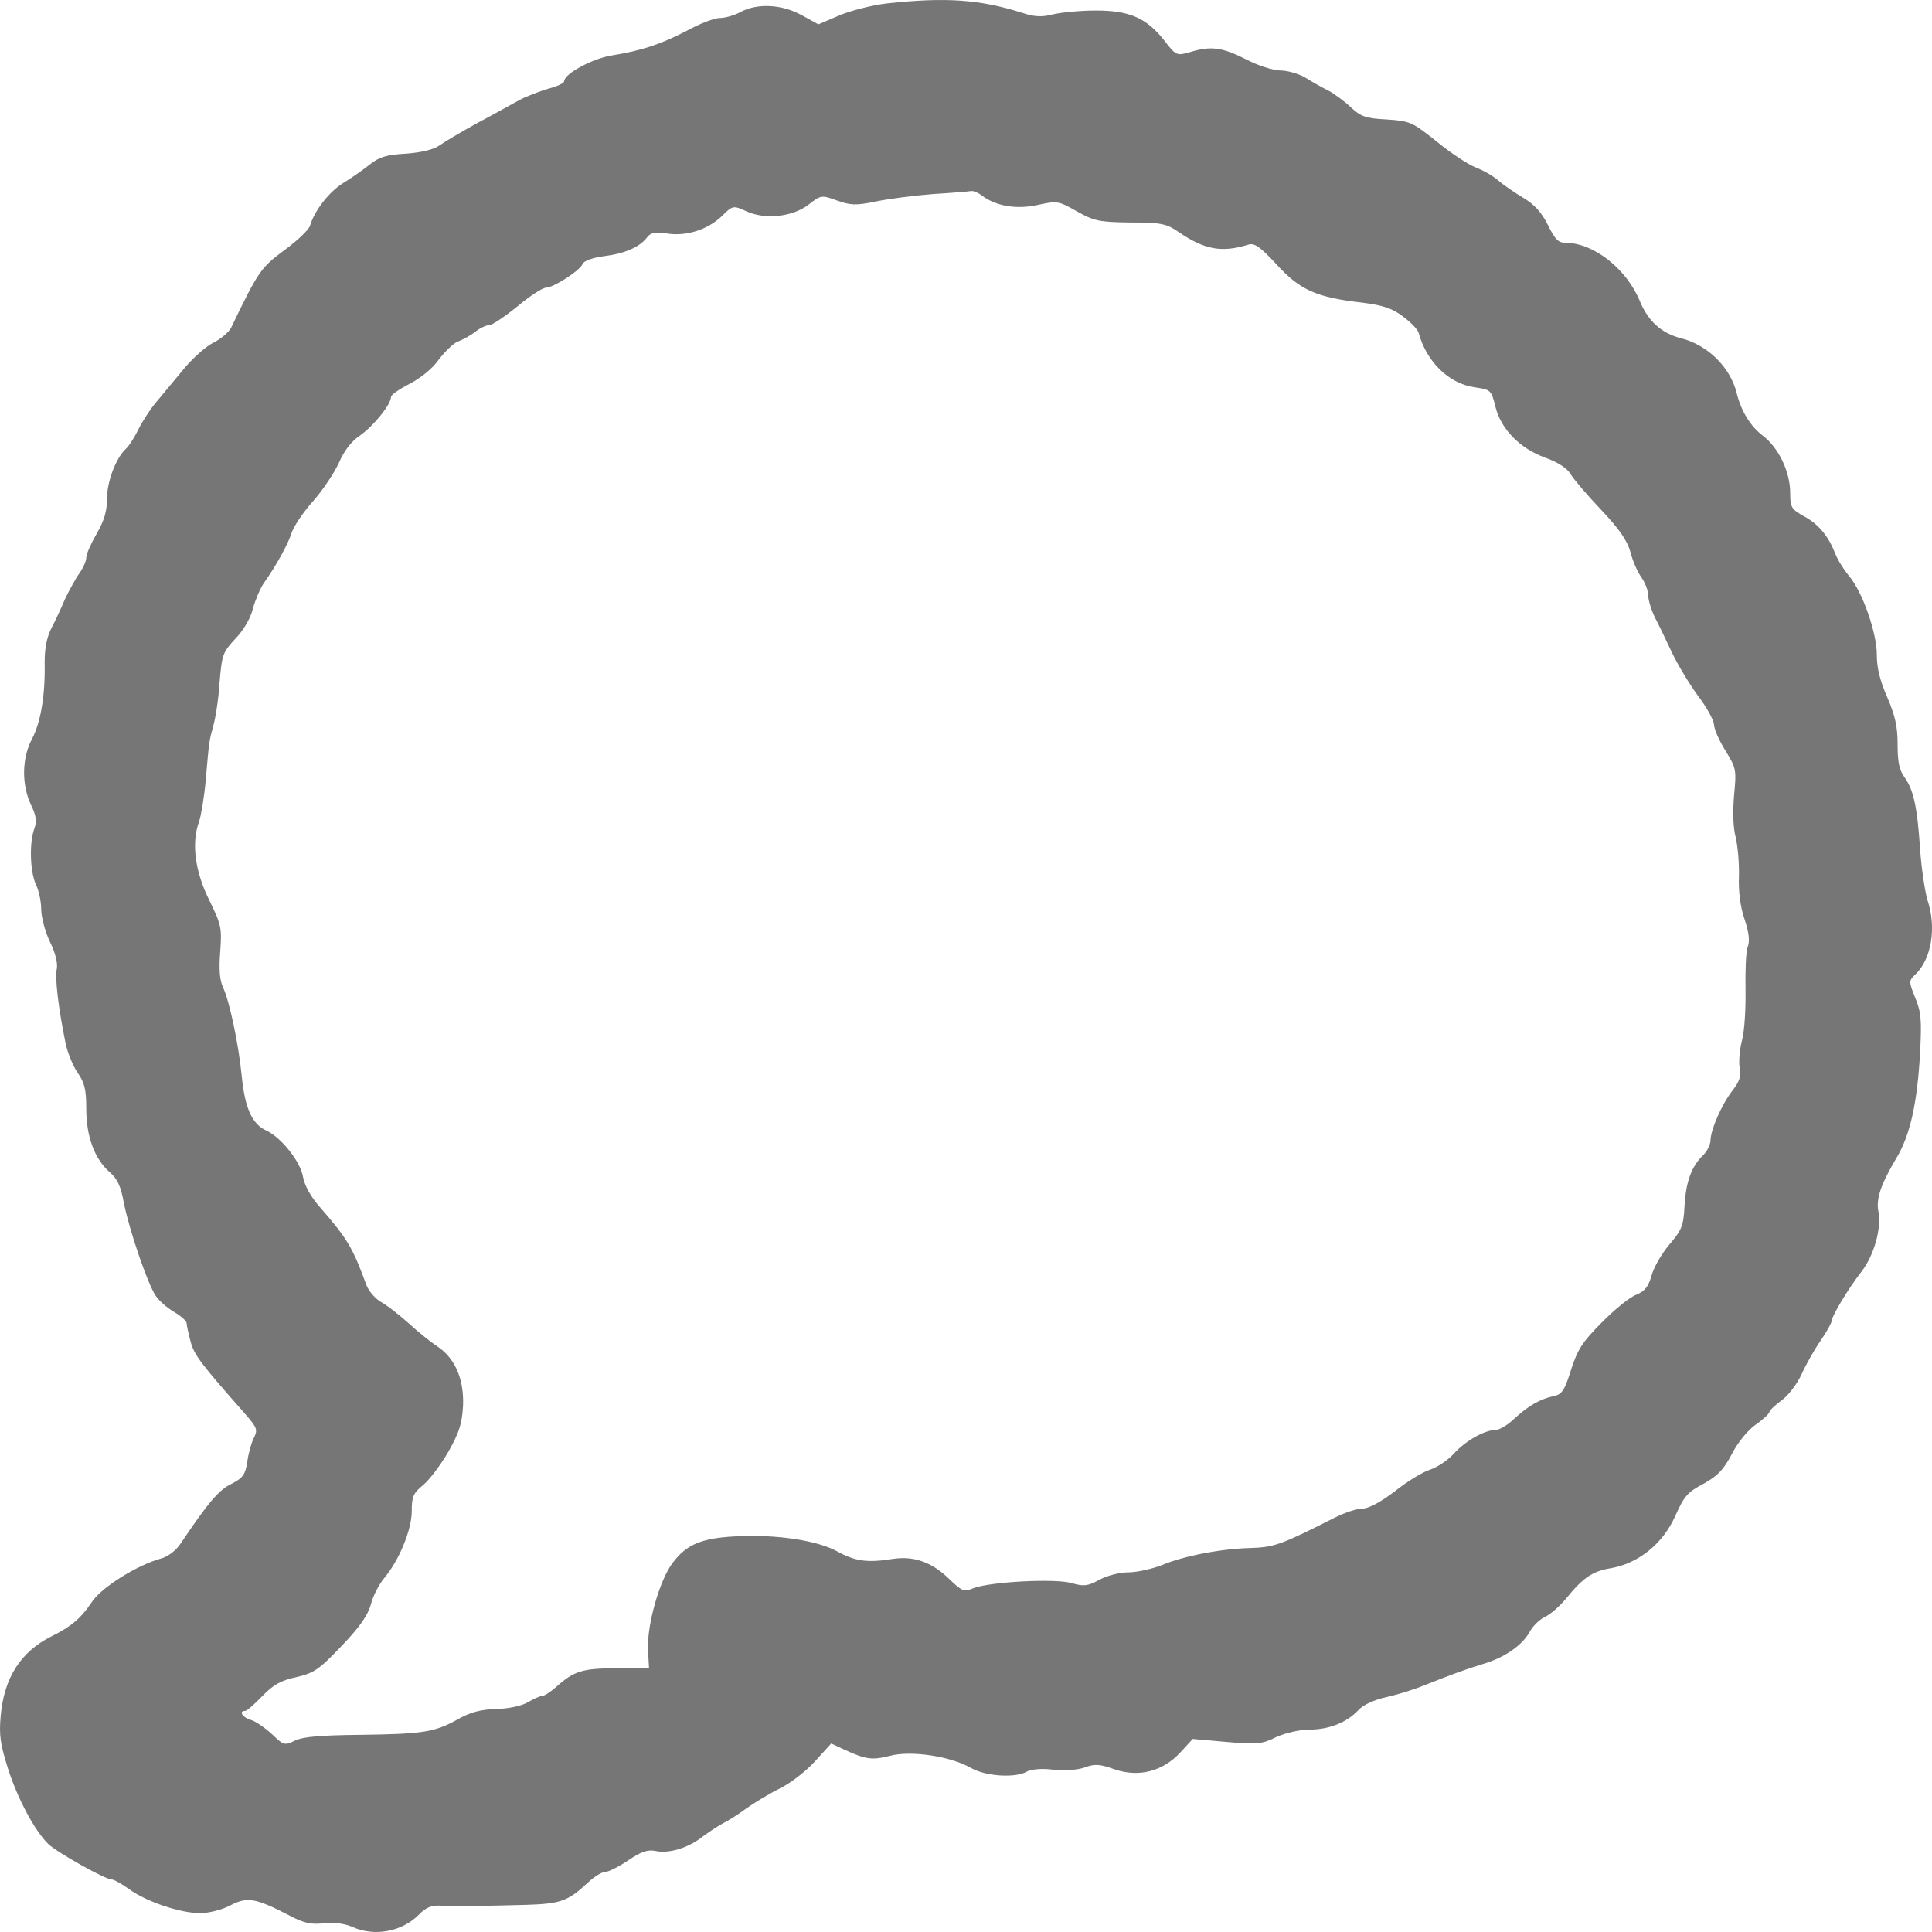
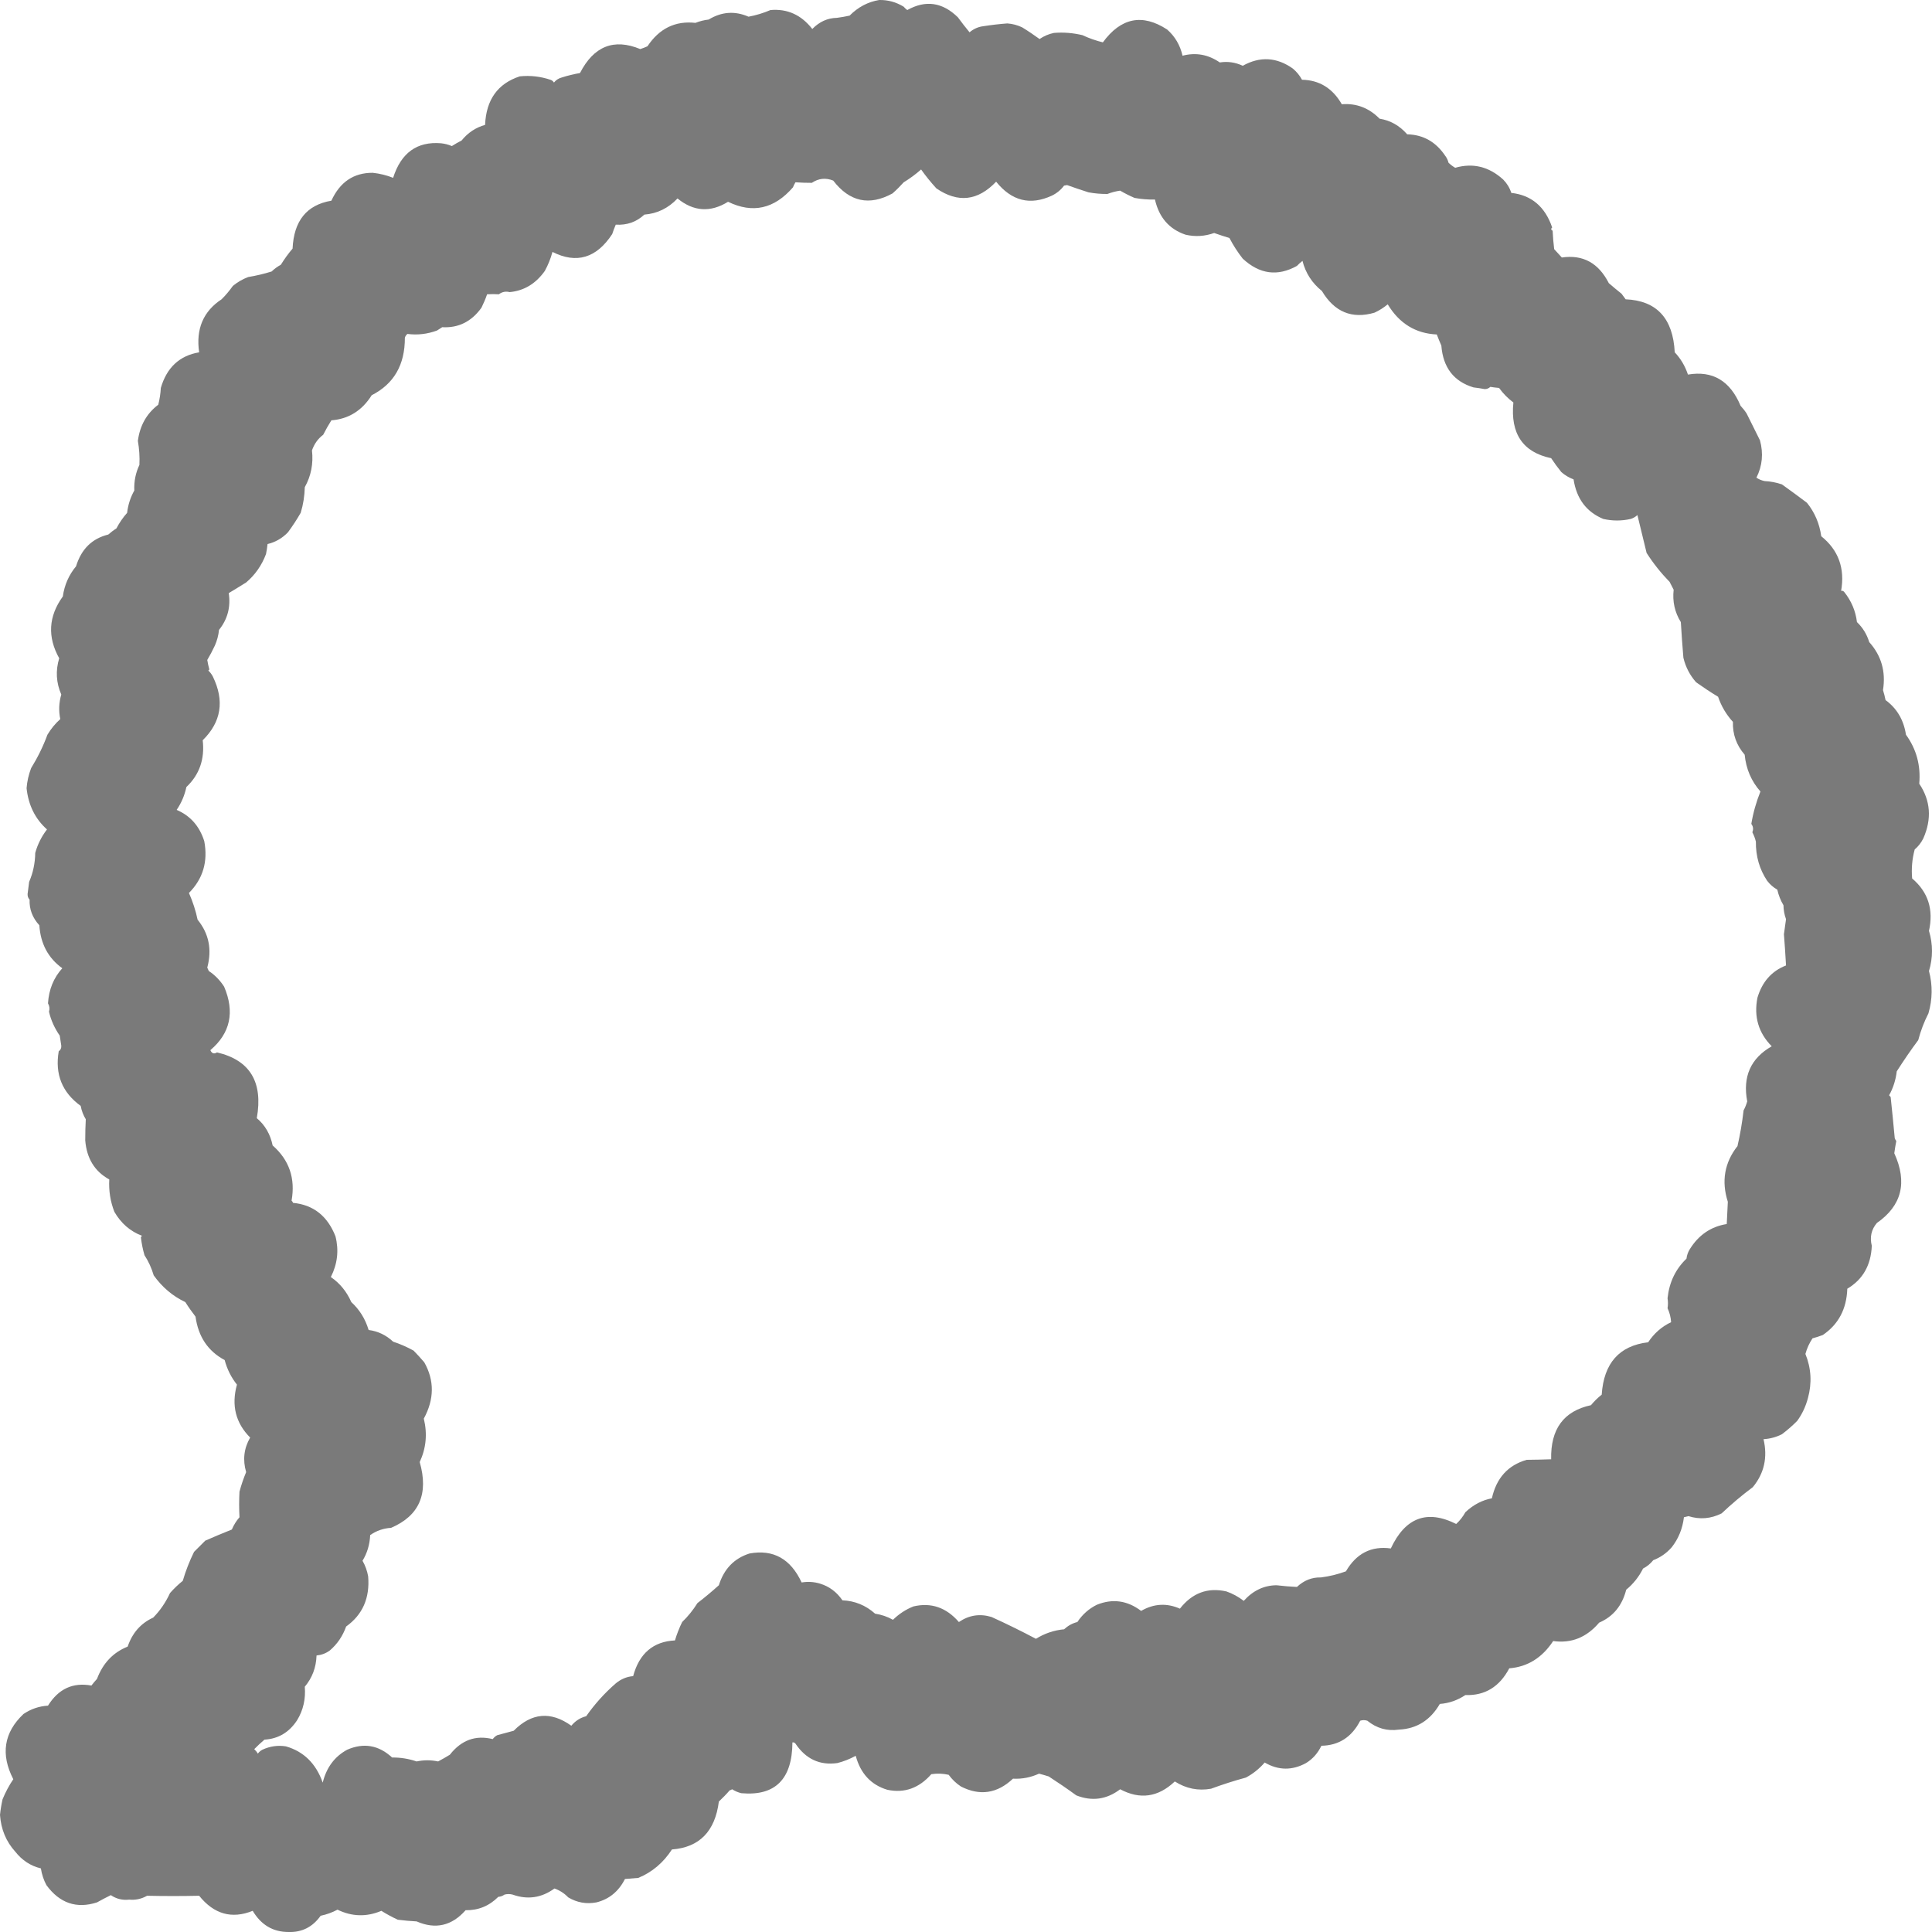
<svg xmlns="http://www.w3.org/2000/svg" width="25" height="25" viewBox="0 0 25 25" fill="none">
-   <path d="M11.477 0.044C11.275 0.068 10.993 0.141 10.85 0.204L10.59 0.315L10.37 0.194C10.115 0.054 9.796 0.039 9.581 0.156C9.501 0.199 9.384 0.233 9.312 0.233C9.245 0.233 9.053 0.306 8.887 0.398C8.542 0.577 8.3 0.655 7.914 0.718C7.668 0.757 7.3 0.955 7.3 1.052C7.3 1.076 7.206 1.12 7.09 1.149C6.978 1.183 6.812 1.246 6.722 1.294C6.632 1.343 6.39 1.479 6.18 1.59C5.969 1.706 5.75 1.837 5.687 1.881C5.615 1.934 5.458 1.973 5.257 1.988C5.001 2.002 4.907 2.031 4.786 2.128C4.701 2.196 4.548 2.303 4.445 2.366C4.262 2.477 4.069 2.724 4.011 2.923C3.993 2.976 3.845 3.117 3.679 3.238C3.379 3.461 3.347 3.5 2.993 4.236C2.966 4.294 2.863 4.382 2.769 4.43C2.675 4.474 2.491 4.634 2.37 4.784C2.245 4.934 2.084 5.128 2.012 5.215C1.94 5.302 1.842 5.453 1.792 5.554C1.743 5.656 1.671 5.768 1.631 5.806C1.501 5.923 1.384 6.233 1.384 6.456C1.384 6.616 1.349 6.737 1.25 6.907C1.178 7.033 1.116 7.168 1.116 7.217C1.116 7.26 1.075 7.352 1.026 7.42C0.977 7.488 0.896 7.638 0.842 7.75C0.793 7.866 0.712 8.041 0.663 8.133C0.605 8.249 0.578 8.39 0.578 8.569C0.587 8.991 0.528 9.344 0.416 9.558C0.282 9.81 0.278 10.149 0.399 10.411C0.47 10.556 0.479 10.629 0.443 10.726C0.376 10.915 0.39 11.288 0.466 11.448C0.502 11.52 0.533 11.666 0.533 11.763C0.533 11.864 0.582 12.053 0.645 12.184C0.721 12.339 0.748 12.466 0.735 12.538C0.708 12.655 0.757 13.052 0.851 13.512C0.878 13.629 0.945 13.798 1.008 13.886C1.093 14.011 1.116 14.094 1.116 14.346C1.116 14.704 1.223 14.995 1.416 15.165C1.519 15.252 1.564 15.349 1.604 15.572C1.676 15.926 1.904 16.595 2.012 16.764C2.057 16.832 2.169 16.929 2.254 16.977C2.344 17.031 2.415 17.094 2.415 17.123C2.415 17.147 2.438 17.254 2.465 17.355C2.509 17.53 2.595 17.641 3.159 18.281C3.329 18.475 3.338 18.499 3.285 18.606C3.253 18.669 3.213 18.809 3.2 18.916C3.173 19.081 3.146 19.124 2.993 19.202C2.832 19.279 2.693 19.444 2.335 19.977C2.276 20.065 2.173 20.142 2.088 20.166C1.779 20.249 1.304 20.544 1.183 20.738C1.053 20.932 0.923 21.049 0.667 21.174C0.269 21.373 0.053 21.708 0.009 22.202C-0.014 22.454 0.004 22.57 0.103 22.885C0.228 23.278 0.452 23.695 0.627 23.864C0.748 23.976 1.362 24.32 1.443 24.32C1.474 24.32 1.577 24.378 1.671 24.446C1.891 24.606 2.33 24.756 2.59 24.756C2.702 24.756 2.877 24.712 2.984 24.654C3.2 24.543 3.303 24.557 3.751 24.79C3.935 24.887 4.029 24.906 4.194 24.887C4.32 24.872 4.459 24.892 4.548 24.93C4.844 25.066 5.203 24.998 5.427 24.77C5.508 24.683 5.588 24.654 5.696 24.659C5.884 24.669 6.26 24.664 6.807 24.649C7.255 24.635 7.35 24.601 7.605 24.363C7.686 24.286 7.789 24.223 7.829 24.223C7.874 24.223 8.008 24.155 8.129 24.073C8.295 23.961 8.38 23.932 8.479 23.951C8.654 23.99 8.909 23.913 9.097 23.762C9.183 23.7 9.299 23.622 9.357 23.593C9.416 23.564 9.55 23.481 9.653 23.404C9.756 23.331 9.953 23.21 10.092 23.142C10.231 23.074 10.437 22.914 10.549 22.788L10.756 22.561L10.921 22.638C11.204 22.769 11.284 22.779 11.513 22.721C11.786 22.648 12.297 22.725 12.562 22.876C12.754 22.987 13.14 23.011 13.288 22.924C13.341 22.895 13.485 22.88 13.628 22.9C13.772 22.914 13.942 22.905 14.036 22.871C14.166 22.822 14.233 22.827 14.421 22.895C14.735 23.002 15.044 22.924 15.273 22.677L15.434 22.502L15.874 22.541C16.264 22.575 16.331 22.57 16.514 22.478C16.631 22.425 16.819 22.381 16.945 22.381C17.196 22.381 17.429 22.289 17.577 22.129C17.639 22.061 17.783 21.994 17.944 21.96C18.092 21.926 18.312 21.858 18.437 21.805C18.769 21.674 18.948 21.606 19.186 21.533C19.468 21.451 19.696 21.291 19.791 21.121C19.831 21.044 19.921 20.956 19.992 20.922C20.059 20.893 20.18 20.787 20.261 20.69C20.485 20.414 20.606 20.331 20.848 20.292C21.202 20.229 21.516 19.977 21.677 19.619C21.789 19.367 21.834 19.309 22.04 19.202C22.224 19.1 22.3 19.023 22.408 18.819C22.484 18.669 22.614 18.509 22.717 18.436C22.816 18.368 22.896 18.291 22.896 18.271C22.896 18.252 22.968 18.184 23.053 18.121C23.138 18.063 23.255 17.908 23.313 17.782C23.367 17.661 23.479 17.462 23.56 17.346C23.64 17.23 23.703 17.113 23.703 17.089C23.703 17.031 23.918 16.672 24.088 16.454C24.25 16.246 24.348 15.892 24.308 15.684C24.272 15.519 24.335 15.33 24.537 14.99C24.716 14.695 24.81 14.278 24.846 13.619C24.868 13.192 24.859 13.095 24.783 12.911C24.698 12.698 24.698 12.693 24.788 12.606C24.994 12.407 25.061 12 24.94 11.642C24.909 11.535 24.864 11.244 24.846 10.992C24.81 10.44 24.761 10.222 24.644 10.057C24.577 9.965 24.555 9.863 24.555 9.63C24.555 9.398 24.523 9.262 24.42 9.02C24.326 8.806 24.286 8.642 24.286 8.472C24.286 8.186 24.097 7.648 23.923 7.449C23.86 7.372 23.779 7.246 23.748 7.163C23.658 6.936 23.533 6.781 23.34 6.679C23.179 6.587 23.165 6.563 23.165 6.378C23.165 6.107 23.017 5.797 22.816 5.642C22.654 5.521 22.529 5.322 22.471 5.08C22.385 4.745 22.094 4.464 21.753 4.377C21.503 4.314 21.328 4.159 21.22 3.897C21.045 3.475 20.62 3.141 20.252 3.141C20.163 3.141 20.118 3.092 20.028 2.908C19.947 2.748 19.858 2.647 19.71 2.559C19.598 2.492 19.45 2.39 19.383 2.332C19.316 2.273 19.186 2.201 19.096 2.167C19.006 2.133 18.782 1.988 18.598 1.837C18.276 1.58 18.249 1.566 17.949 1.546C17.675 1.532 17.608 1.508 17.483 1.391C17.402 1.314 17.272 1.217 17.191 1.173C17.11 1.135 16.976 1.057 16.891 1.004C16.806 0.955 16.662 0.912 16.568 0.912C16.479 0.912 16.277 0.849 16.12 0.766C15.815 0.611 15.667 0.592 15.399 0.674C15.228 0.723 15.219 0.723 15.062 0.519C14.834 0.233 14.619 0.136 14.18 0.136C13.982 0.136 13.736 0.16 13.628 0.185C13.485 0.223 13.382 0.219 13.225 0.165C12.674 -0.009 12.235 -0.038 11.477 0.044ZM12.705 2.53C12.884 2.666 13.153 2.714 13.431 2.651C13.678 2.598 13.695 2.598 13.933 2.734C14.157 2.86 14.224 2.874 14.628 2.879C15.027 2.879 15.094 2.894 15.255 3.005C15.591 3.233 15.811 3.272 16.156 3.165C16.232 3.141 16.308 3.194 16.519 3.422C16.819 3.752 17.034 3.849 17.626 3.916C17.895 3.95 18.016 3.989 18.155 4.096C18.253 4.168 18.343 4.26 18.356 4.304C18.459 4.682 18.746 4.963 19.082 5.012C19.289 5.041 19.297 5.046 19.351 5.264C19.423 5.554 19.665 5.802 19.997 5.923C20.158 5.981 20.279 6.058 20.324 6.136C20.364 6.204 20.548 6.417 20.727 6.606C20.965 6.858 21.063 7.008 21.099 7.149C21.126 7.256 21.189 7.401 21.238 7.469C21.287 7.537 21.328 7.643 21.328 7.706C21.328 7.764 21.368 7.895 21.413 7.987C21.462 8.079 21.561 8.288 21.637 8.448C21.713 8.608 21.866 8.86 21.973 9.005C22.085 9.151 22.175 9.32 22.179 9.373C22.179 9.432 22.247 9.587 22.327 9.713C22.466 9.94 22.471 9.96 22.439 10.289C22.421 10.498 22.426 10.701 22.457 10.822C22.484 10.929 22.506 11.157 22.502 11.331C22.493 11.53 22.52 11.739 22.574 11.894C22.632 12.068 22.645 12.18 22.614 12.257C22.591 12.32 22.583 12.567 22.587 12.81C22.591 13.057 22.574 13.338 22.542 13.459C22.511 13.58 22.497 13.74 22.511 13.818C22.533 13.924 22.511 13.992 22.417 14.113C22.278 14.293 22.139 14.612 22.134 14.753C22.134 14.806 22.094 14.893 22.04 14.947C21.888 15.092 21.816 15.291 21.798 15.601C21.785 15.863 21.762 15.916 21.601 16.105C21.503 16.221 21.399 16.401 21.372 16.503C21.328 16.653 21.287 16.706 21.171 16.755C21.09 16.784 20.889 16.948 20.727 17.113C20.476 17.365 20.413 17.462 20.328 17.729C20.243 18 20.212 18.044 20.095 18.068C19.921 18.107 19.773 18.194 19.589 18.363C19.508 18.441 19.401 18.504 19.351 18.504C19.212 18.504 18.961 18.645 18.809 18.814C18.733 18.897 18.594 18.989 18.504 19.018C18.41 19.047 18.204 19.173 18.047 19.299C17.863 19.439 17.707 19.522 17.626 19.522C17.554 19.522 17.397 19.575 17.272 19.638C16.582 19.987 16.492 20.021 16.187 20.031C15.802 20.04 15.318 20.133 15.031 20.254C14.905 20.302 14.713 20.346 14.601 20.346C14.489 20.346 14.323 20.389 14.224 20.443C14.076 20.525 14.023 20.53 13.87 20.486C13.66 20.423 12.826 20.467 12.602 20.549C12.472 20.603 12.45 20.593 12.284 20.433C12.06 20.215 11.831 20.133 11.562 20.171C11.226 20.225 11.069 20.205 10.832 20.074C10.567 19.929 10.025 19.851 9.505 19.881C9.075 19.905 8.882 19.987 8.707 20.22C8.537 20.438 8.371 21.024 8.385 21.344L8.398 21.582L7.972 21.586C7.533 21.591 7.43 21.62 7.197 21.829C7.125 21.892 7.045 21.945 7.018 21.945C6.987 21.945 6.906 21.984 6.83 22.027C6.749 22.076 6.579 22.11 6.422 22.115C6.22 22.119 6.081 22.158 5.92 22.25C5.624 22.415 5.472 22.439 4.647 22.449C4.159 22.454 3.921 22.473 3.818 22.522C3.684 22.59 3.67 22.585 3.518 22.439C3.428 22.357 3.303 22.27 3.244 22.255C3.141 22.226 3.083 22.139 3.173 22.139C3.195 22.139 3.294 22.052 3.392 21.95C3.531 21.805 3.63 21.746 3.831 21.703C4.064 21.649 4.127 21.606 4.419 21.3C4.656 21.053 4.759 20.903 4.799 20.762C4.826 20.651 4.907 20.496 4.974 20.418C5.167 20.186 5.328 19.793 5.328 19.556C5.328 19.367 5.346 19.323 5.476 19.216C5.557 19.149 5.7 18.96 5.799 18.79C5.942 18.538 5.978 18.427 5.992 18.189C6.005 17.845 5.889 17.569 5.646 17.414C5.566 17.36 5.404 17.23 5.288 17.123C5.167 17.016 5.01 16.89 4.929 16.847C4.853 16.803 4.768 16.701 4.741 16.628C4.566 16.149 4.499 16.032 4.136 15.616C4.02 15.485 3.939 15.335 3.921 15.228C3.885 15.024 3.634 14.714 3.442 14.627C3.262 14.545 3.168 14.336 3.128 13.924C3.087 13.507 2.971 12.96 2.886 12.776C2.841 12.679 2.832 12.538 2.85 12.31C2.872 12.005 2.863 11.966 2.707 11.646C2.523 11.278 2.474 10.905 2.577 10.629C2.603 10.546 2.644 10.309 2.662 10.096C2.707 9.577 2.707 9.587 2.76 9.393C2.787 9.301 2.828 9.049 2.841 8.835C2.872 8.472 2.881 8.443 3.043 8.268C3.146 8.162 3.24 8.007 3.271 7.881C3.303 7.764 3.365 7.619 3.41 7.551C3.585 7.304 3.728 7.037 3.773 6.897C3.796 6.819 3.921 6.63 4.051 6.485C4.181 6.34 4.329 6.112 4.387 5.986C4.45 5.836 4.548 5.71 4.656 5.637C4.831 5.516 5.059 5.235 5.059 5.138C5.059 5.109 5.167 5.036 5.297 4.968C5.44 4.895 5.593 4.774 5.678 4.653C5.759 4.546 5.871 4.44 5.924 4.42C5.978 4.401 6.077 4.348 6.144 4.299C6.207 4.246 6.292 4.207 6.332 4.207C6.368 4.207 6.534 4.096 6.695 3.965C6.857 3.829 7.022 3.723 7.063 3.723C7.161 3.723 7.506 3.5 7.538 3.417C7.551 3.378 7.663 3.335 7.816 3.315C8.085 3.281 8.277 3.199 8.376 3.068C8.421 3.01 8.479 3 8.622 3.02C8.869 3.063 9.151 2.976 9.335 2.802C9.483 2.656 9.487 2.656 9.658 2.734C9.9 2.845 10.258 2.807 10.464 2.647C10.621 2.525 10.63 2.521 10.827 2.593C11.002 2.656 11.074 2.661 11.329 2.608C11.491 2.574 11.827 2.53 12.073 2.511C12.32 2.496 12.544 2.477 12.566 2.472C12.593 2.467 12.656 2.492 12.705 2.53Z" fill="#767676" />
+   <path opacity="0.968" fill-rule="evenodd" clip-rule="evenodd" d="M11.377 0C11.491 -0.002 11.596 0.027 11.694 0.087C11.708 0.104 11.723 0.118 11.74 0.13C11.978 -0.003 12.196 0.029 12.395 0.224C12.444 0.291 12.494 0.355 12.546 0.418C12.598 0.374 12.658 0.347 12.725 0.339C12.828 0.323 12.931 0.311 13.035 0.303C13.102 0.308 13.166 0.325 13.227 0.354C13.304 0.401 13.378 0.452 13.452 0.505C13.509 0.466 13.571 0.44 13.637 0.426C13.759 0.416 13.882 0.425 14.007 0.455C14.092 0.495 14.181 0.526 14.271 0.548C14.505 0.229 14.782 0.173 15.103 0.382C15.205 0.472 15.271 0.585 15.302 0.721C15.474 0.676 15.634 0.705 15.784 0.808C15.886 0.792 15.985 0.806 16.081 0.851C16.304 0.727 16.52 0.739 16.729 0.887C16.777 0.927 16.817 0.975 16.848 1.032C17.072 1.036 17.244 1.142 17.363 1.349C17.552 1.334 17.715 1.397 17.852 1.536C17.991 1.558 18.11 1.625 18.209 1.738C18.417 1.743 18.582 1.836 18.704 2.02C18.723 2.045 18.736 2.074 18.744 2.106C18.77 2.131 18.799 2.153 18.83 2.171C19.06 2.105 19.267 2.156 19.451 2.323C19.499 2.372 19.535 2.429 19.556 2.496C19.817 2.525 19.993 2.674 20.085 2.943C20.067 2.96 20.069 2.974 20.091 2.986C20.095 3.066 20.101 3.145 20.111 3.224C20.144 3.26 20.177 3.296 20.21 3.332C20.483 3.292 20.685 3.403 20.818 3.664C20.873 3.712 20.928 3.757 20.983 3.801C21.001 3.825 21.019 3.849 21.036 3.873C21.437 3.89 21.649 4.119 21.671 4.559C21.748 4.64 21.805 4.736 21.842 4.847C22.161 4.793 22.388 4.927 22.523 5.251C22.552 5.282 22.579 5.316 22.602 5.352C22.66 5.468 22.717 5.583 22.774 5.698C22.82 5.867 22.805 6.028 22.728 6.181C22.76 6.203 22.796 6.217 22.833 6.225C22.91 6.229 22.985 6.243 23.058 6.268C23.167 6.346 23.275 6.425 23.382 6.506C23.482 6.63 23.544 6.774 23.567 6.939C23.789 7.117 23.875 7.353 23.824 7.646C23.84 7.642 23.853 7.647 23.864 7.66C23.956 7.775 24.011 7.904 24.029 8.05C24.104 8.121 24.157 8.208 24.188 8.309C24.344 8.483 24.404 8.689 24.366 8.93C24.379 8.972 24.39 9.015 24.399 9.059C24.546 9.167 24.634 9.316 24.663 9.507C24.798 9.693 24.856 9.905 24.835 10.141C24.982 10.36 24.999 10.596 24.888 10.848C24.86 10.905 24.822 10.953 24.776 10.992C24.743 11.115 24.732 11.24 24.743 11.367C24.95 11.543 25.022 11.769 24.961 12.045C25.013 12.22 25.013 12.393 24.961 12.565C25.009 12.748 25.007 12.93 24.954 13.113C24.898 13.222 24.854 13.338 24.822 13.459C24.725 13.589 24.633 13.724 24.544 13.863C24.531 13.974 24.498 14.078 24.445 14.173C24.452 14.18 24.459 14.188 24.465 14.195C24.484 14.37 24.501 14.548 24.518 14.729C24.523 14.742 24.53 14.754 24.538 14.765C24.528 14.817 24.519 14.87 24.512 14.923C24.684 15.3 24.609 15.601 24.287 15.825C24.215 15.91 24.193 16.008 24.221 16.121C24.21 16.372 24.105 16.557 23.904 16.676C23.895 16.939 23.789 17.138 23.587 17.275C23.543 17.292 23.499 17.306 23.454 17.318C23.413 17.379 23.382 17.446 23.362 17.52C23.437 17.705 23.448 17.895 23.395 18.09C23.366 18.199 23.32 18.298 23.256 18.386C23.194 18.449 23.128 18.506 23.058 18.559C22.983 18.597 22.903 18.618 22.82 18.623C22.875 18.858 22.829 19.065 22.681 19.244C22.54 19.349 22.406 19.462 22.278 19.583C22.139 19.653 21.996 19.665 21.849 19.619C21.829 19.624 21.809 19.628 21.79 19.633C21.772 19.782 21.719 19.911 21.631 20.023C21.564 20.099 21.484 20.154 21.393 20.189C21.356 20.235 21.312 20.271 21.261 20.297C21.207 20.405 21.134 20.496 21.043 20.571C20.991 20.777 20.874 20.919 20.693 20.997C20.53 21.189 20.332 21.268 20.098 21.235C19.956 21.451 19.767 21.569 19.53 21.588C19.403 21.828 19.214 21.943 18.962 21.934C18.861 22.001 18.751 22.04 18.631 22.049C18.509 22.259 18.333 22.37 18.103 22.381C17.951 22.403 17.815 22.365 17.693 22.266C17.662 22.256 17.631 22.256 17.601 22.266C17.492 22.478 17.324 22.586 17.099 22.59C17.053 22.685 16.988 22.76 16.9 22.814C16.721 22.912 16.542 22.91 16.365 22.807C16.295 22.888 16.214 22.953 16.121 23.002C15.97 23.043 15.82 23.091 15.671 23.146C15.505 23.176 15.349 23.145 15.202 23.052C14.987 23.256 14.752 23.29 14.495 23.153C14.32 23.286 14.13 23.312 13.927 23.232C13.811 23.147 13.692 23.066 13.57 22.987C13.528 22.974 13.487 22.962 13.445 22.951C13.338 23 13.226 23.022 13.108 23.016C12.903 23.209 12.679 23.242 12.434 23.117C12.373 23.077 12.32 23.026 12.276 22.966C12.201 22.949 12.126 22.946 12.051 22.958C11.892 23.139 11.703 23.206 11.483 23.16C11.272 23.097 11.135 22.95 11.073 22.72C10.998 22.761 10.919 22.793 10.835 22.814C10.608 22.846 10.427 22.762 10.293 22.562C10.283 22.549 10.269 22.544 10.254 22.547C10.251 23.024 10.03 23.243 9.593 23.204C9.551 23.194 9.511 23.177 9.474 23.153C9.464 23.159 9.453 23.164 9.441 23.168C9.398 23.218 9.351 23.266 9.302 23.312C9.253 23.698 9.05 23.905 8.695 23.932C8.584 24.103 8.439 24.226 8.259 24.3C8.201 24.305 8.144 24.31 8.087 24.314C8.006 24.474 7.883 24.576 7.717 24.617C7.588 24.641 7.467 24.62 7.353 24.552C7.303 24.5 7.243 24.461 7.175 24.437C7.007 24.559 6.826 24.585 6.633 24.516C6.598 24.507 6.563 24.507 6.528 24.516C6.504 24.533 6.478 24.543 6.448 24.545C6.329 24.664 6.188 24.721 6.025 24.718C5.846 24.921 5.634 24.969 5.391 24.863C5.309 24.859 5.228 24.851 5.147 24.841C5.074 24.807 5.003 24.769 4.935 24.726C4.744 24.807 4.554 24.802 4.367 24.711C4.298 24.748 4.225 24.774 4.149 24.79C4.045 24.936 3.906 25.006 3.733 25C3.533 25 3.379 24.909 3.27 24.726C3 24.835 2.769 24.77 2.577 24.531C2.352 24.536 2.128 24.536 1.903 24.531C1.831 24.572 1.754 24.589 1.672 24.581C1.585 24.591 1.506 24.572 1.434 24.523C1.374 24.552 1.315 24.584 1.255 24.617C0.99 24.702 0.772 24.627 0.601 24.394C0.565 24.327 0.541 24.255 0.529 24.177C0.396 24.145 0.286 24.073 0.198 23.961C0.079 23.83 0.013 23.671 0 23.485C0.007 23.417 0.018 23.35 0.033 23.283C0.071 23.191 0.117 23.104 0.172 23.023C0.006 22.701 0.05 22.419 0.304 22.179C0.4 22.114 0.506 22.078 0.621 22.071C0.757 21.853 0.944 21.767 1.183 21.811C1.206 21.781 1.23 21.752 1.255 21.725C1.332 21.521 1.464 21.382 1.652 21.307C1.712 21.13 1.822 21.005 1.982 20.932C2.072 20.841 2.144 20.735 2.2 20.614C2.251 20.556 2.306 20.503 2.365 20.456C2.403 20.326 2.452 20.201 2.511 20.081C2.559 20.032 2.608 19.984 2.656 19.936C2.77 19.886 2.884 19.838 3 19.792C3.025 19.733 3.058 19.68 3.099 19.633C3.093 19.523 3.093 19.412 3.099 19.302C3.122 19.215 3.151 19.131 3.185 19.049C3.139 18.891 3.156 18.742 3.237 18.602C3.049 18.413 2.992 18.185 3.066 17.917C2.992 17.824 2.939 17.718 2.907 17.599C2.691 17.484 2.566 17.297 2.53 17.037C2.483 16.976 2.439 16.914 2.398 16.849C2.235 16.772 2.099 16.657 1.989 16.503C1.961 16.409 1.922 16.322 1.87 16.243C1.848 16.169 1.833 16.092 1.823 16.012C1.826 16.004 1.831 15.997 1.837 15.991C1.685 15.933 1.566 15.83 1.48 15.681C1.428 15.548 1.406 15.408 1.414 15.262C1.225 15.158 1.122 14.99 1.103 14.757C1.103 14.664 1.105 14.572 1.11 14.483C1.078 14.431 1.056 14.373 1.044 14.31C0.804 14.136 0.709 13.9 0.76 13.603C0.784 13.587 0.795 13.563 0.793 13.531C0.786 13.488 0.78 13.445 0.773 13.401C0.706 13.304 0.659 13.201 0.634 13.091C0.645 13.055 0.641 13.018 0.621 12.983C0.632 12.806 0.693 12.654 0.806 12.529C0.624 12.398 0.525 12.213 0.509 11.973C0.42 11.876 0.378 11.765 0.383 11.642C0.365 11.622 0.356 11.598 0.357 11.569C0.364 11.517 0.371 11.464 0.377 11.411C0.428 11.294 0.454 11.169 0.456 11.036C0.488 10.923 0.539 10.822 0.608 10.733C0.455 10.596 0.367 10.418 0.344 10.199C0.351 10.109 0.371 10.023 0.403 9.939C0.487 9.803 0.558 9.659 0.614 9.507C0.66 9.43 0.715 9.363 0.78 9.305C0.758 9.2 0.762 9.094 0.793 8.987C0.726 8.834 0.718 8.677 0.766 8.518C0.612 8.242 0.627 7.975 0.813 7.718C0.834 7.569 0.891 7.44 0.984 7.328C1.052 7.106 1.19 6.969 1.401 6.917C1.434 6.888 1.469 6.861 1.506 6.838C1.545 6.764 1.591 6.697 1.645 6.636C1.657 6.532 1.688 6.436 1.738 6.347C1.733 6.229 1.755 6.119 1.804 6.016C1.809 5.911 1.802 5.807 1.784 5.705C1.81 5.507 1.898 5.35 2.048 5.237C2.066 5.166 2.077 5.094 2.081 5.02C2.158 4.756 2.323 4.602 2.577 4.559C2.533 4.258 2.63 4.029 2.867 3.873C2.921 3.82 2.969 3.762 3.013 3.7C3.073 3.65 3.14 3.612 3.211 3.585C3.314 3.568 3.415 3.544 3.515 3.513C3.551 3.478 3.591 3.449 3.634 3.426C3.68 3.352 3.73 3.282 3.786 3.217C3.802 2.858 3.969 2.651 4.288 2.597C4.399 2.355 4.577 2.235 4.823 2.236C4.916 2.246 5.004 2.268 5.087 2.301C5.19 1.977 5.397 1.828 5.708 1.854C5.756 1.859 5.802 1.871 5.847 1.89C5.888 1.864 5.93 1.84 5.973 1.818C6.055 1.717 6.156 1.65 6.277 1.616C6.291 1.29 6.441 1.081 6.726 0.988C6.86 0.974 6.993 0.989 7.122 1.032C7.141 1.038 7.157 1.05 7.168 1.068C7.195 1.035 7.228 1.014 7.268 1.003C7.346 0.978 7.425 0.959 7.505 0.945C7.684 0.597 7.944 0.494 8.285 0.635C8.317 0.625 8.347 0.613 8.378 0.599C8.532 0.368 8.739 0.267 8.999 0.296C9.054 0.274 9.111 0.26 9.17 0.253C9.338 0.151 9.51 0.139 9.686 0.216C9.784 0.198 9.878 0.169 9.97 0.13C10.188 0.111 10.368 0.192 10.511 0.375C10.603 0.281 10.709 0.233 10.829 0.231C10.884 0.224 10.939 0.214 10.994 0.202C11.103 0.092 11.231 0.024 11.377 0ZM11.919 2.193C11.98 2.279 12.046 2.36 12.117 2.438C12.396 2.629 12.653 2.6 12.89 2.351C13.091 2.601 13.331 2.661 13.61 2.532C13.673 2.502 13.726 2.459 13.769 2.402C13.782 2.4 13.795 2.397 13.808 2.395C13.901 2.428 13.993 2.46 14.086 2.489C14.168 2.504 14.25 2.511 14.33 2.51C14.384 2.489 14.439 2.475 14.495 2.467C14.556 2.503 14.618 2.534 14.681 2.561C14.768 2.577 14.856 2.584 14.945 2.582C14.998 2.814 15.13 2.966 15.341 3.037C15.466 3.066 15.589 3.058 15.711 3.015C15.777 3.038 15.843 3.06 15.909 3.08C15.958 3.174 16.015 3.263 16.081 3.347C16.299 3.549 16.532 3.58 16.782 3.441C16.804 3.417 16.829 3.396 16.854 3.376C16.894 3.533 16.978 3.663 17.105 3.765C17.268 4.038 17.495 4.131 17.786 4.046C17.847 4.018 17.904 3.982 17.957 3.938C18.107 4.186 18.319 4.316 18.592 4.328C18.61 4.376 18.63 4.424 18.651 4.472C18.673 4.756 18.812 4.936 19.067 5.013C19.116 5.019 19.164 5.026 19.213 5.035C19.24 5.035 19.265 5.025 19.285 5.006C19.323 5.012 19.36 5.017 19.398 5.02C19.451 5.093 19.512 5.155 19.583 5.208C19.543 5.612 19.706 5.852 20.072 5.929C20.113 5.991 20.157 6.051 20.204 6.109C20.252 6.151 20.305 6.182 20.362 6.203C20.4 6.453 20.528 6.624 20.746 6.715C20.865 6.742 20.984 6.742 21.102 6.715C21.134 6.705 21.163 6.688 21.188 6.665C21.228 6.829 21.268 6.992 21.307 7.155C21.394 7.291 21.494 7.416 21.605 7.53C21.622 7.564 21.64 7.598 21.657 7.631C21.64 7.783 21.671 7.923 21.75 8.05C21.759 8.204 21.77 8.358 21.783 8.511C21.812 8.632 21.867 8.738 21.948 8.829C22.041 8.895 22.136 8.958 22.232 9.016C22.274 9.139 22.338 9.247 22.424 9.341C22.419 9.502 22.47 9.644 22.576 9.766C22.594 9.951 22.663 10.11 22.78 10.242C22.726 10.376 22.686 10.516 22.662 10.661C22.687 10.695 22.691 10.731 22.675 10.769C22.695 10.807 22.711 10.848 22.721 10.891C22.719 11.079 22.767 11.247 22.866 11.396C22.903 11.445 22.947 11.483 22.998 11.512C23.015 11.585 23.041 11.652 23.078 11.714C23.079 11.777 23.09 11.837 23.111 11.894C23.102 11.959 23.093 12.024 23.084 12.089C23.095 12.223 23.103 12.358 23.111 12.493C22.925 12.565 22.802 12.705 22.741 12.911C22.693 13.156 22.755 13.366 22.926 13.539C22.654 13.694 22.548 13.932 22.609 14.252C22.597 14.293 22.582 14.332 22.562 14.368C22.544 14.525 22.518 14.678 22.483 14.83C22.315 15.044 22.273 15.285 22.358 15.551C22.353 15.647 22.349 15.743 22.344 15.839C22.138 15.872 21.977 15.982 21.862 16.171C21.841 16.207 21.828 16.245 21.823 16.287C21.681 16.423 21.6 16.593 21.578 16.799C21.585 16.843 21.585 16.887 21.578 16.928C21.605 16.986 21.62 17.046 21.624 17.109C21.503 17.166 21.404 17.253 21.327 17.369C20.954 17.413 20.753 17.639 20.726 18.047C20.675 18.087 20.629 18.132 20.587 18.183C20.234 18.259 20.063 18.492 20.072 18.883C19.967 18.887 19.861 18.889 19.755 18.89C19.513 18.96 19.363 19.126 19.305 19.388C19.18 19.411 19.065 19.471 18.962 19.568C18.93 19.626 18.89 19.677 18.843 19.72C18.466 19.531 18.184 19.637 17.997 20.037C17.745 20.002 17.551 20.101 17.416 20.333C17.31 20.372 17.202 20.398 17.092 20.412C16.976 20.409 16.873 20.45 16.782 20.535C16.694 20.531 16.605 20.523 16.517 20.513C16.355 20.515 16.214 20.582 16.094 20.715C16.025 20.662 15.95 20.621 15.87 20.593C15.627 20.538 15.427 20.613 15.268 20.816C15.098 20.741 14.931 20.75 14.766 20.845C14.588 20.71 14.396 20.683 14.192 20.766C14.09 20.817 14.006 20.891 13.941 20.989C13.876 21.005 13.819 21.037 13.769 21.083C13.639 21.095 13.518 21.136 13.405 21.206C13.216 21.106 13.025 21.012 12.831 20.924C12.681 20.878 12.54 20.899 12.408 20.989C12.245 20.801 12.049 20.733 11.82 20.787C11.721 20.826 11.633 20.884 11.555 20.96C11.482 20.919 11.405 20.893 11.324 20.881C11.202 20.772 11.061 20.715 10.901 20.708C10.827 20.6 10.73 20.528 10.611 20.492C10.532 20.468 10.452 20.464 10.373 20.477C10.231 20.171 10.006 20.046 9.699 20.102C9.5 20.165 9.368 20.302 9.302 20.513C9.212 20.594 9.12 20.671 9.025 20.744C8.968 20.835 8.902 20.917 8.827 20.989C8.789 21.067 8.758 21.146 8.734 21.227C8.453 21.241 8.272 21.395 8.193 21.689C8.109 21.696 8.034 21.728 7.968 21.783C7.824 21.908 7.696 22.05 7.585 22.208C7.509 22.227 7.445 22.268 7.393 22.331C7.128 22.141 6.879 22.162 6.647 22.396C6.576 22.415 6.506 22.434 6.435 22.453C6.412 22.465 6.392 22.482 6.376 22.504C6.155 22.449 5.97 22.516 5.821 22.706C5.771 22.737 5.72 22.766 5.669 22.793C5.576 22.773 5.484 22.773 5.391 22.793C5.289 22.758 5.183 22.741 5.074 22.742C4.9 22.582 4.707 22.548 4.493 22.641C4.329 22.73 4.224 22.872 4.176 23.067C4.089 22.82 3.93 22.664 3.7 22.598C3.595 22.581 3.493 22.596 3.396 22.641C3.372 22.653 3.353 22.67 3.336 22.692C3.324 22.67 3.308 22.651 3.29 22.634C3.332 22.591 3.376 22.55 3.422 22.511C3.602 22.5 3.743 22.416 3.845 22.259C3.924 22.129 3.957 21.985 3.944 21.826C4.04 21.712 4.091 21.577 4.096 21.422C4.159 21.416 4.216 21.395 4.268 21.357C4.365 21.274 4.435 21.17 4.479 21.047C4.693 20.894 4.787 20.677 4.764 20.398C4.751 20.326 4.727 20.259 4.691 20.196C4.752 20.096 4.785 19.985 4.79 19.864C4.872 19.807 4.963 19.776 5.061 19.77C5.425 19.614 5.549 19.33 5.431 18.919C5.514 18.74 5.532 18.553 5.484 18.357C5.62 18.107 5.623 17.864 5.49 17.628C5.446 17.576 5.399 17.526 5.352 17.477C5.267 17.43 5.178 17.391 5.087 17.361C4.996 17.276 4.89 17.225 4.77 17.21C4.727 17.066 4.652 16.946 4.546 16.849C4.486 16.713 4.398 16.605 4.281 16.525C4.367 16.355 4.387 16.179 4.341 15.998C4.238 15.735 4.055 15.59 3.792 15.565C3.788 15.554 3.782 15.544 3.773 15.536C3.824 15.249 3.743 15.011 3.528 14.822C3.498 14.677 3.43 14.559 3.323 14.469C3.406 14.002 3.235 13.718 2.808 13.618C2.77 13.642 2.741 13.632 2.722 13.589C2.98 13.37 3.04 13.096 2.9 12.767C2.846 12.684 2.78 12.616 2.702 12.565C2.696 12.55 2.689 12.536 2.682 12.521C2.745 12.287 2.703 12.08 2.557 11.901C2.533 11.785 2.495 11.669 2.445 11.555C2.627 11.371 2.693 11.148 2.643 10.884C2.581 10.689 2.462 10.555 2.286 10.48C2.347 10.39 2.389 10.292 2.412 10.184C2.581 10.024 2.651 9.822 2.623 9.579C2.863 9.343 2.907 9.069 2.755 8.756C2.74 8.726 2.72 8.7 2.696 8.677C2.7 8.672 2.704 8.667 2.709 8.663C2.698 8.623 2.689 8.582 2.682 8.54C2.718 8.479 2.751 8.417 2.781 8.352C2.809 8.288 2.827 8.221 2.834 8.151C2.945 8.013 2.987 7.854 2.96 7.675C3.034 7.63 3.109 7.585 3.185 7.537C3.3 7.44 3.386 7.318 3.442 7.17C3.451 7.127 3.458 7.083 3.462 7.04C3.563 7.016 3.651 6.966 3.726 6.888C3.786 6.807 3.841 6.723 3.891 6.636C3.924 6.528 3.941 6.418 3.944 6.304C4.026 6.157 4.056 5.999 4.037 5.828C4.067 5.743 4.115 5.676 4.182 5.626C4.215 5.562 4.25 5.499 4.288 5.439C4.511 5.422 4.685 5.313 4.81 5.114C5.097 4.968 5.24 4.721 5.239 4.371C5.245 4.35 5.256 4.334 5.272 4.321C5.403 4.338 5.53 4.323 5.655 4.277C5.678 4.263 5.7 4.248 5.722 4.234C5.931 4.246 6.101 4.162 6.23 3.982C6.258 3.925 6.283 3.867 6.303 3.808C6.356 3.805 6.406 3.805 6.455 3.808C6.499 3.776 6.545 3.767 6.594 3.78C6.78 3.763 6.932 3.672 7.05 3.506C7.092 3.429 7.125 3.348 7.149 3.26C7.46 3.417 7.718 3.34 7.922 3.029C7.935 2.988 7.951 2.947 7.968 2.907C8.112 2.916 8.235 2.873 8.338 2.777C8.505 2.764 8.648 2.694 8.767 2.568C8.975 2.738 9.193 2.752 9.421 2.611C9.74 2.766 10.019 2.703 10.261 2.424C10.27 2.401 10.281 2.379 10.293 2.359C10.366 2.364 10.436 2.366 10.505 2.366C10.593 2.307 10.686 2.298 10.782 2.337C10.994 2.612 11.249 2.667 11.549 2.503C11.6 2.458 11.648 2.41 11.694 2.359C11.774 2.31 11.849 2.255 11.919 2.193Z" fill="#767676" />
</svg>
